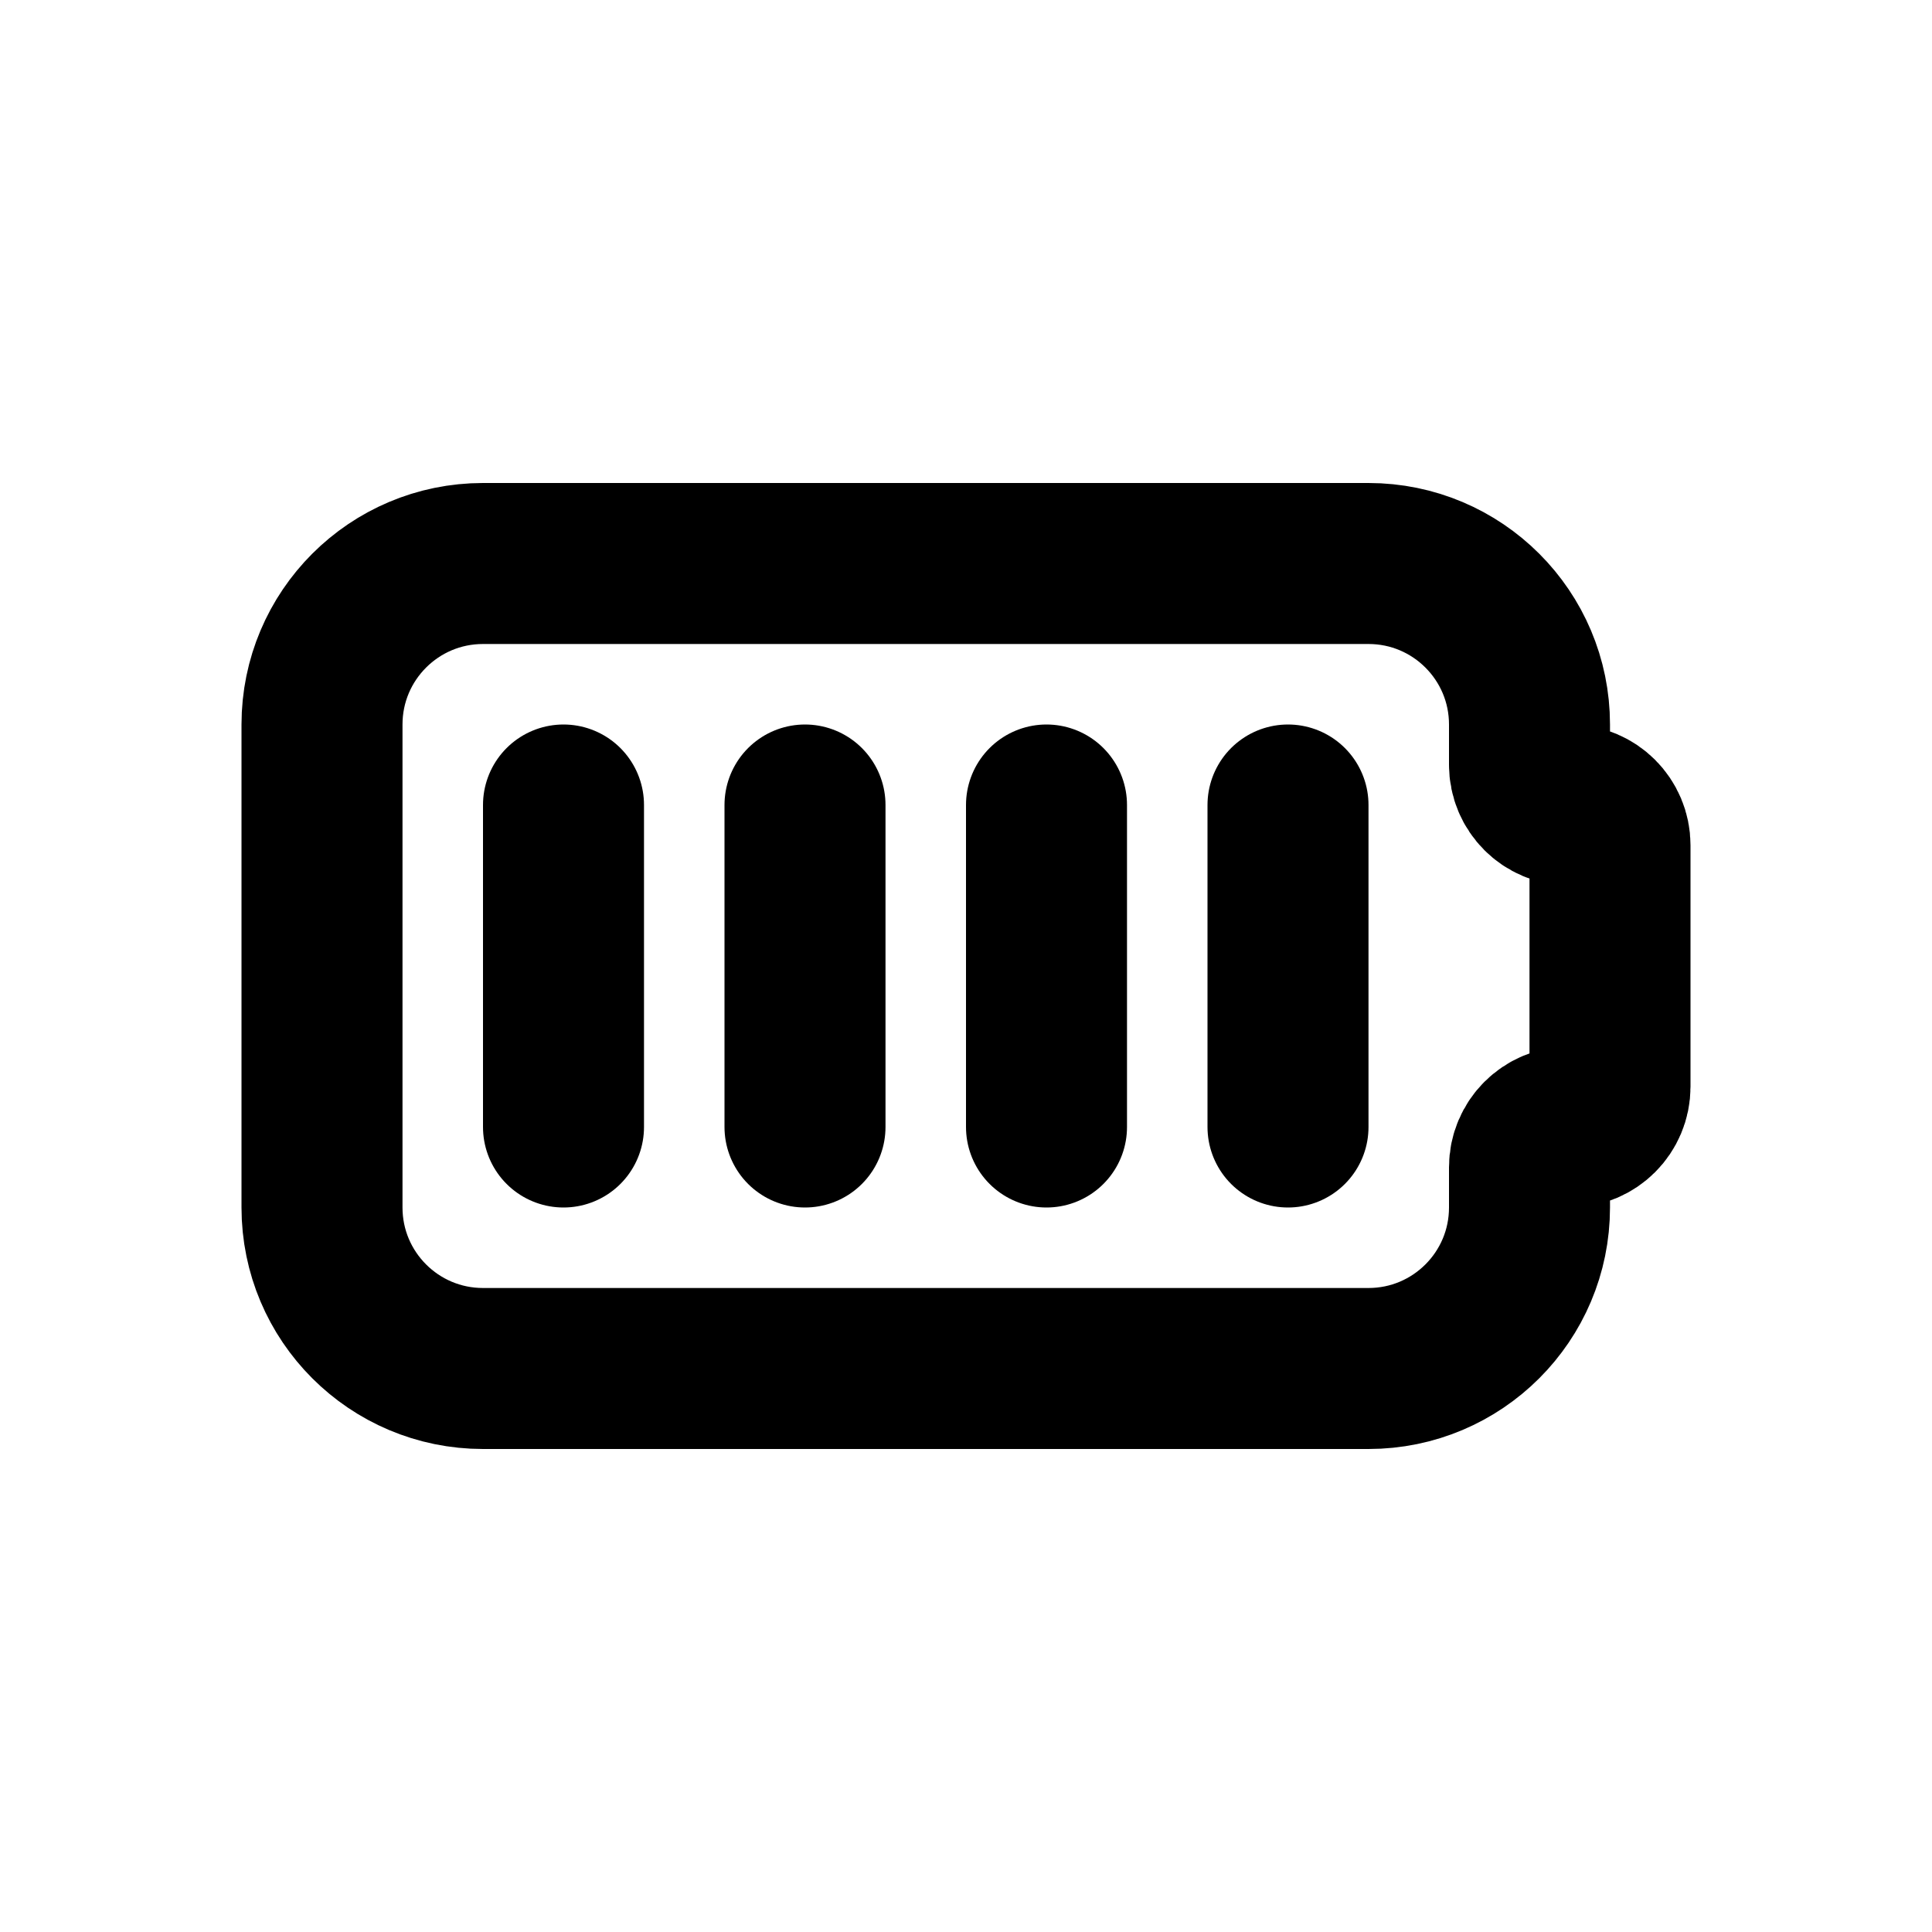
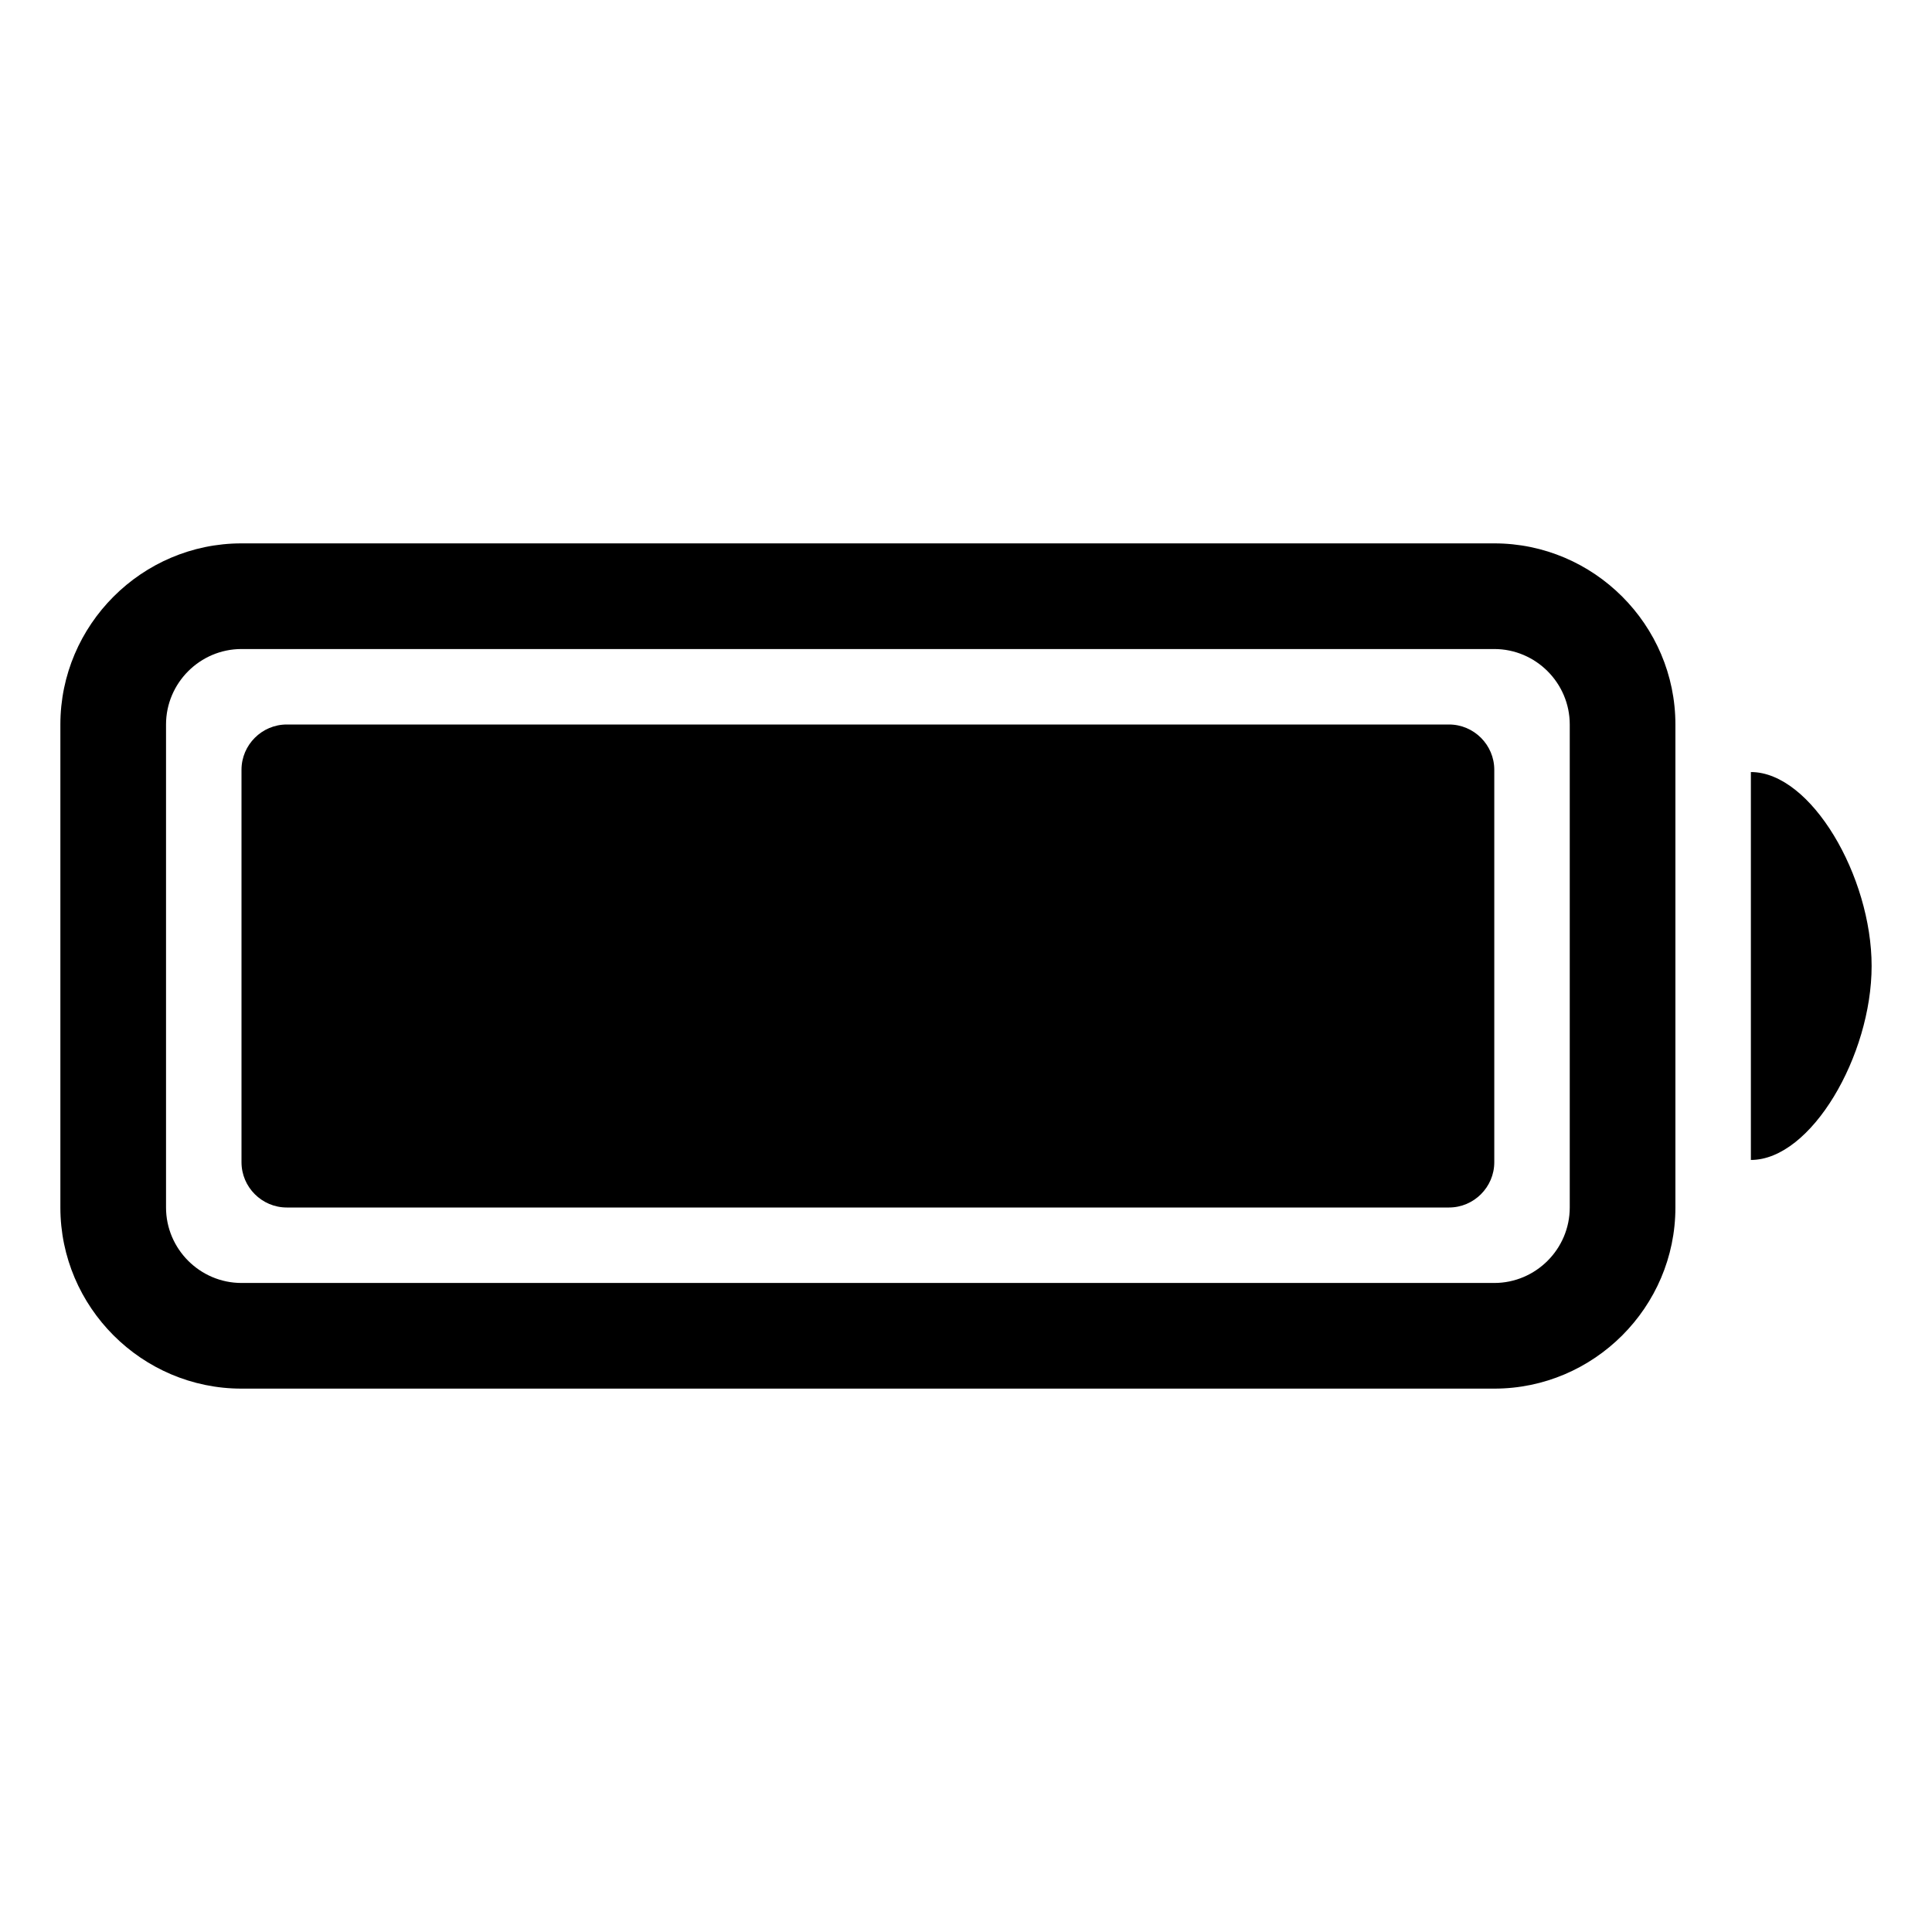
- <svg xmlns="http://www.w3.org/2000/svg" class="icon icon-tabler icon-tabler-battery-4" width="24" height="24" viewBox="0 0 24 24" stroke-width="2" stroke="currentColor" fill="none" stroke-linecap="round" stroke-linejoin="round">
-   <path stroke="none" d="M0 0h24v24H0z" fill="none" />
-   <path d="M6 7h11a2 2 0 0 1 2 2v.5a.5 .5 0 0 0 .5 .5a.5 .5 0 0 1 .5 .5v3a.5 .5 0 0 1 -.5 .5a.5 .5 0 0 0 -.5 .5v.5a2 2 0 0 1 -2 2h-11a2 2 0 0 1 -2 -2v-6a2 2 0 0 1 2 -2" />
-   <path d="M7 10l0 4" />
-   <path d="M10 10l0 4" />
-   <path d="M13 10l0 4" />
-   <path d="M16 10l0 4" />
+ <svg xmlns="http://www.w3.org/2000/svg" class="svg-icon" style="width: 1em; height: 1em;vertical-align: middle;fill: currentColor;overflow: hidden;" viewBox="0 0 1024 1024" version="1.1">
+   <path d="M792 288H128c-52.8 0-96 43.2-96 96v256c0 52.8 43.2 96 96 96h664c52.8 0 96-43.2 96-96V384c0-52.8-43.2-96-96-96z m40 352c0 22-18 40-40 40H128c-22 0-40-18-40-40V384c0-22 18-40 40-40h664c22 0 40 18 40 40v256z m96-230.8v205.6c32 0 64-55.4 64-102.8s-32-102.8-64-102.8z" />
+   <path d="M768 384H152c-13.2 0-24 10.8-24 24v208c0 13.2 10.8 24 24 24h616c13.2 0 24-10.8 24-24V408c0-13.2-10.8-24-24-24z" />
</svg>
